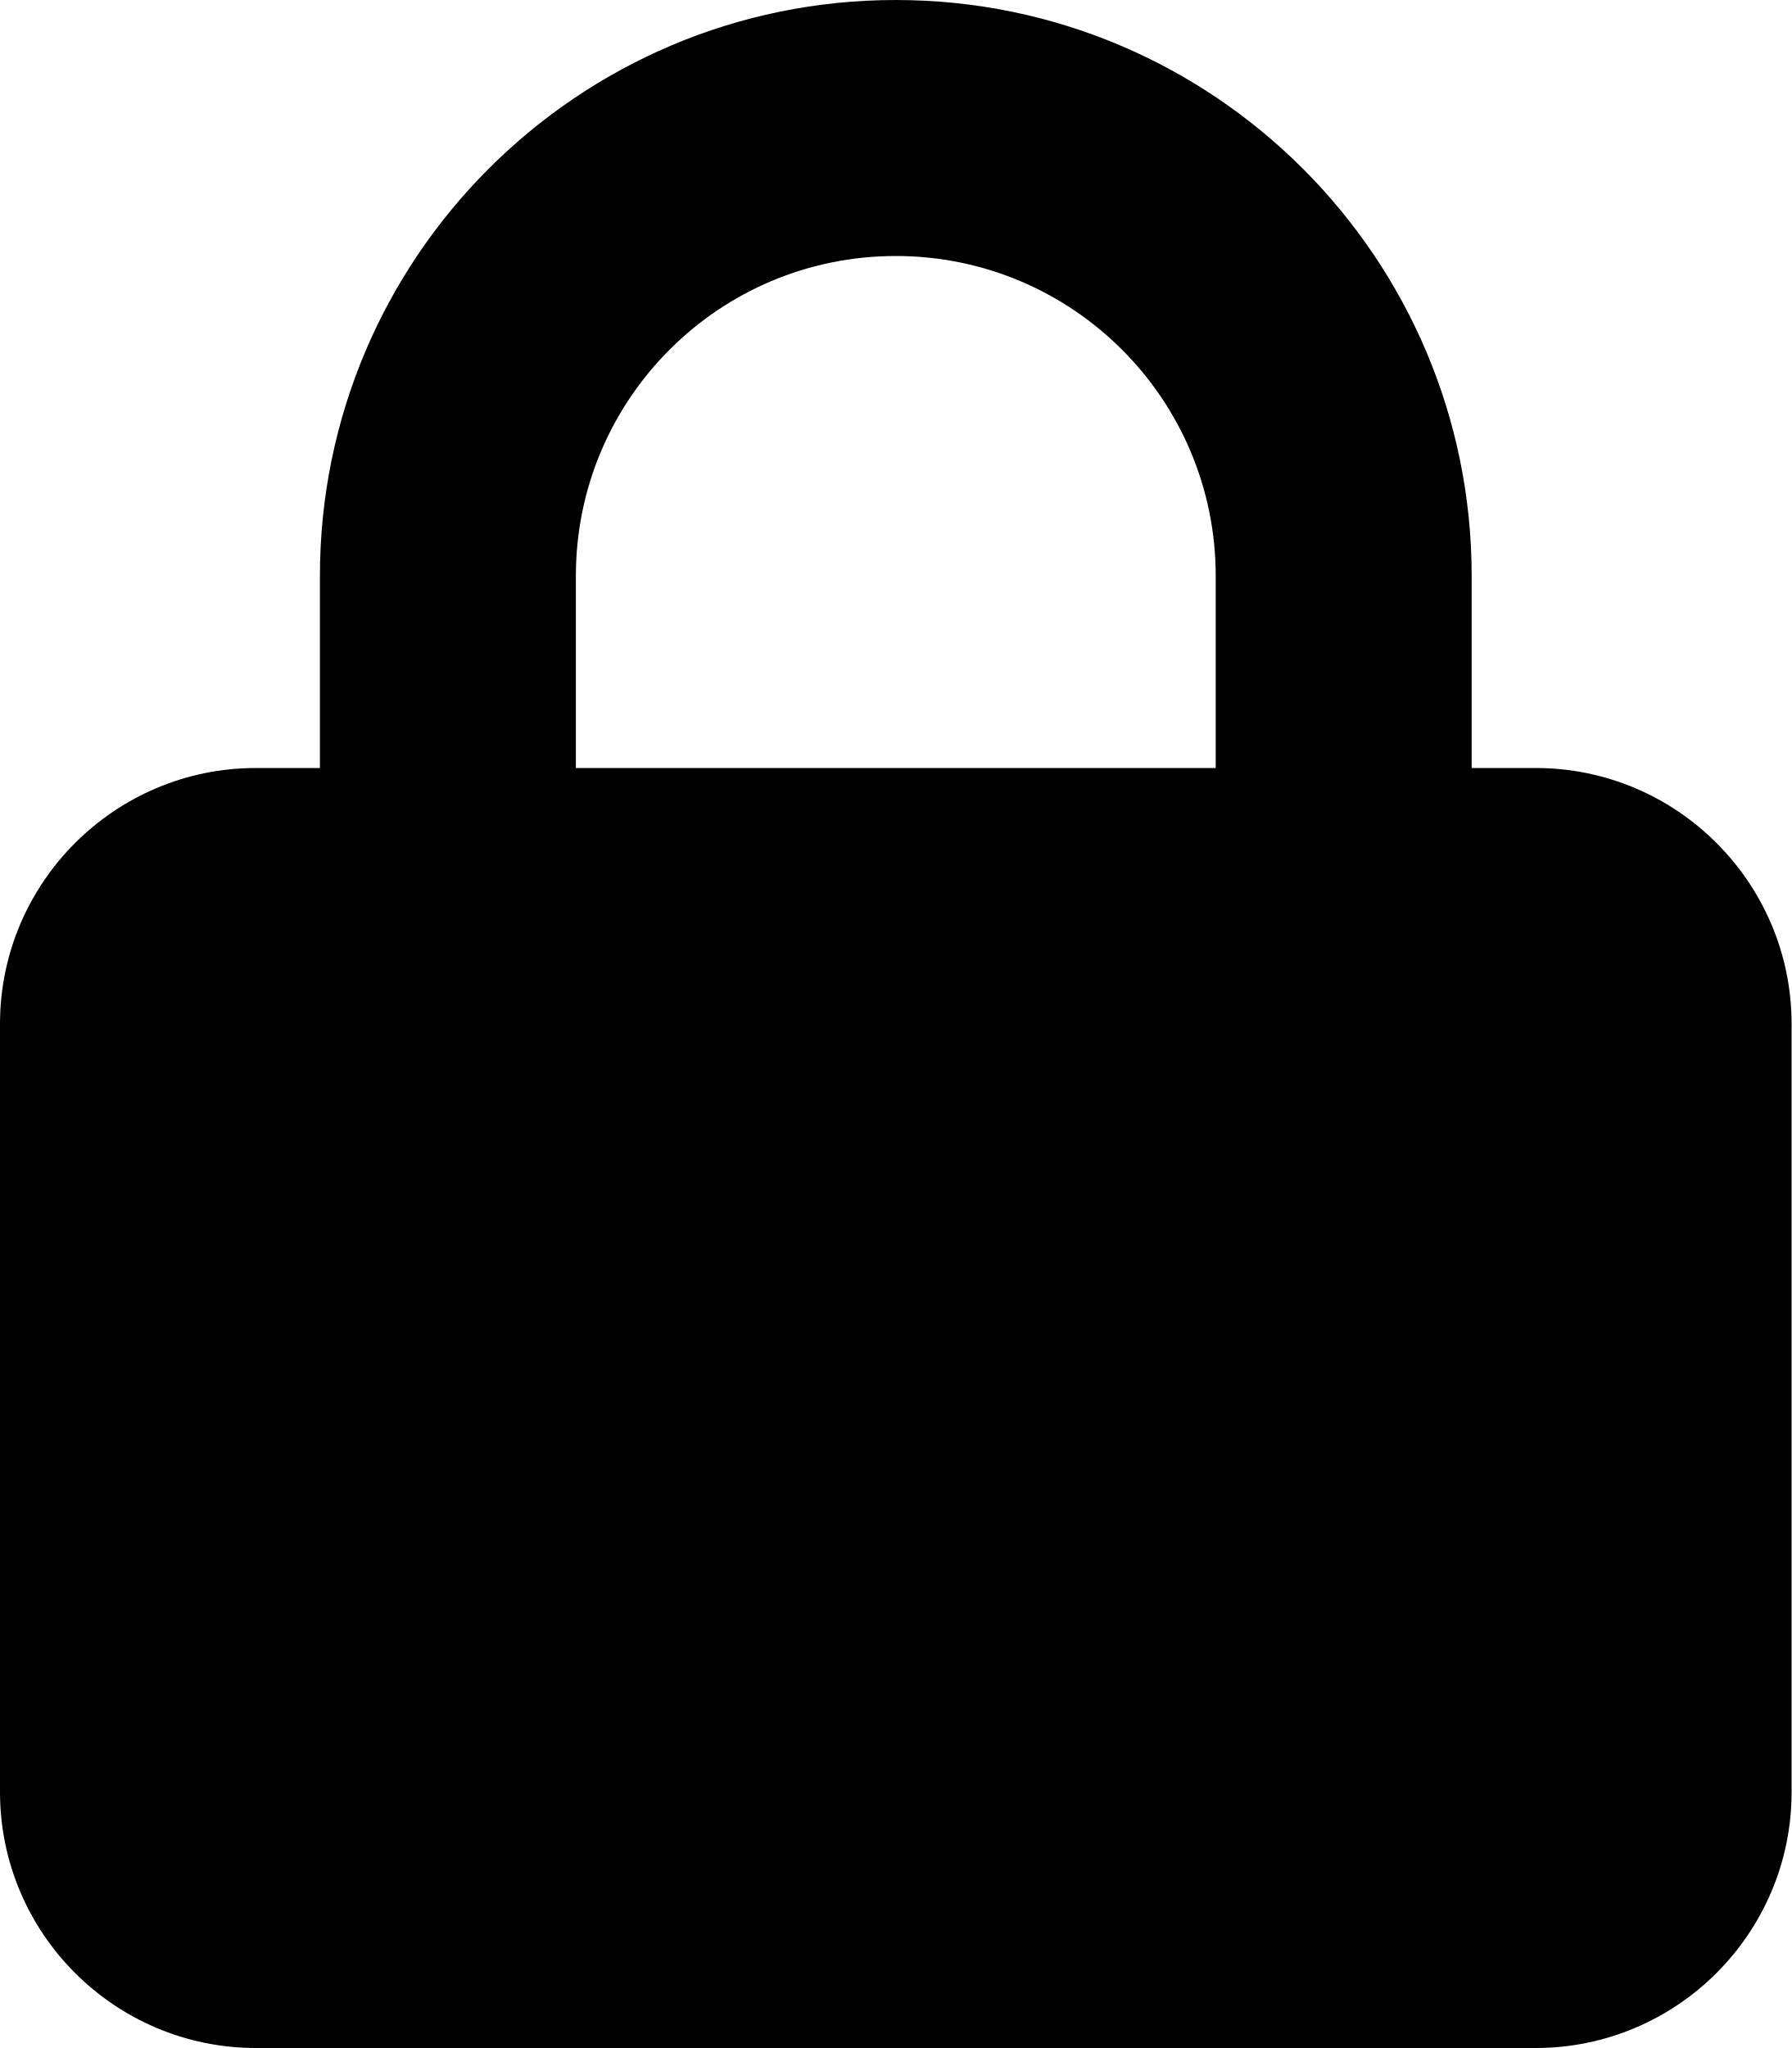
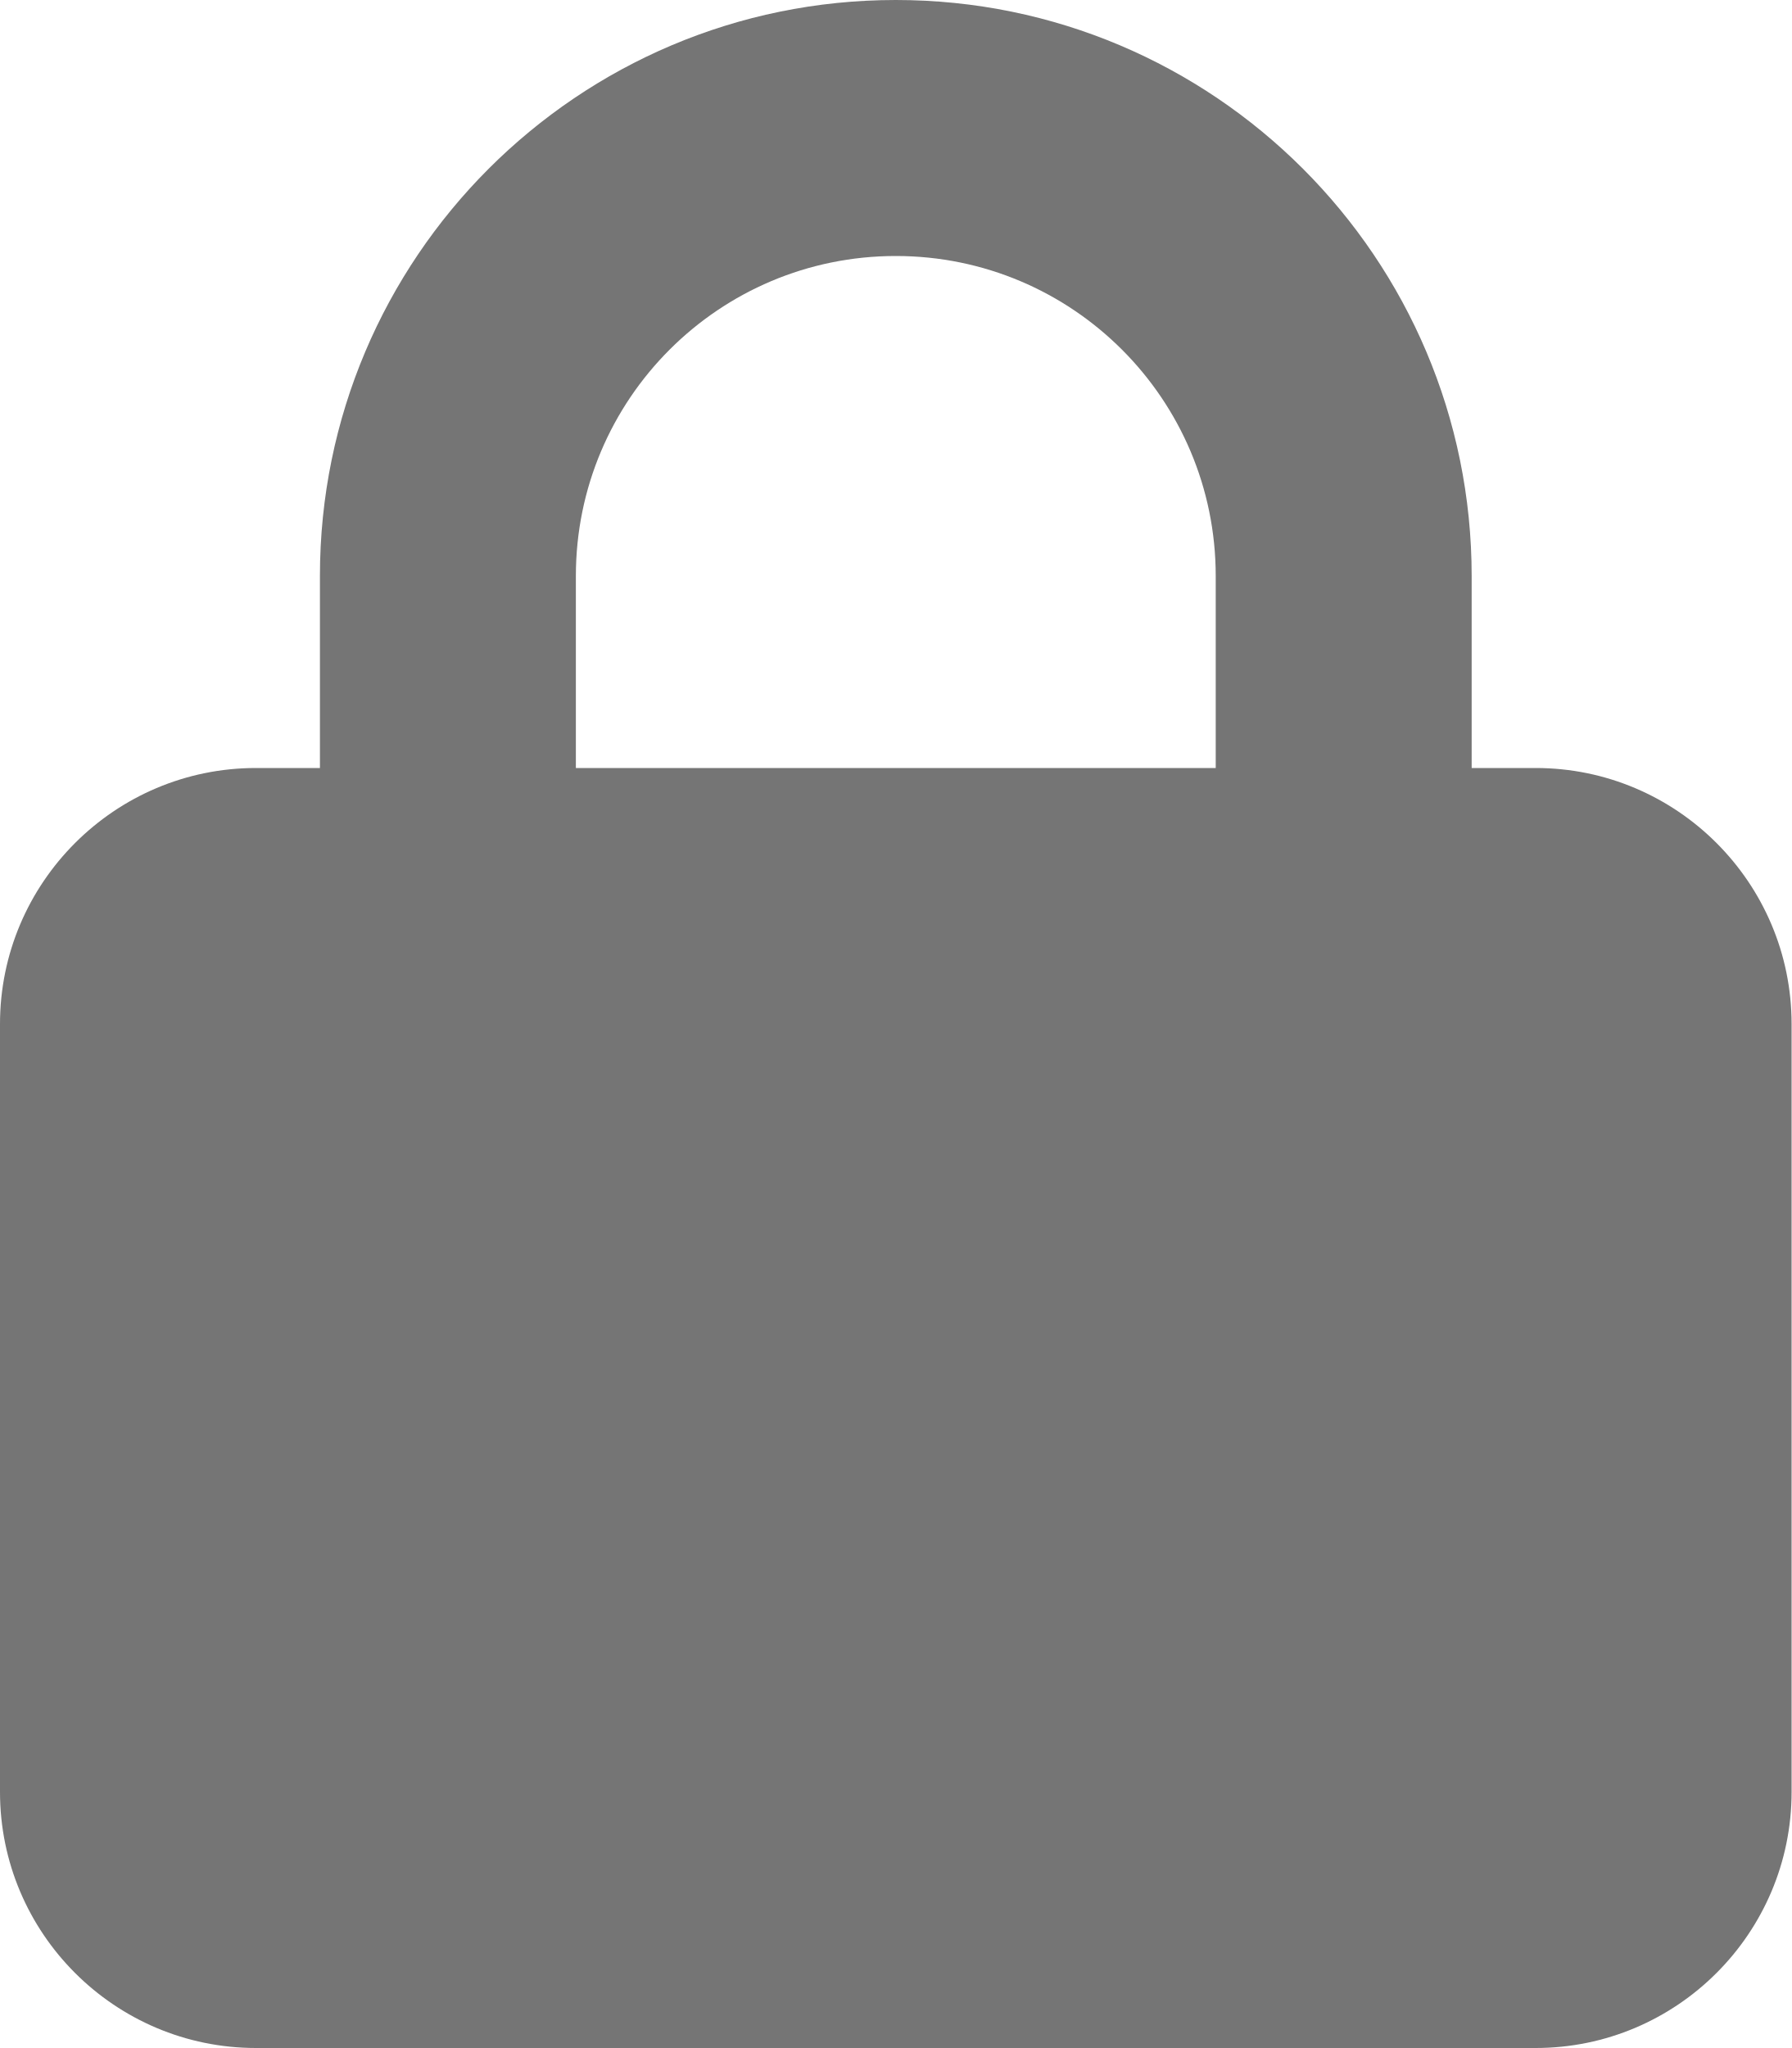
<svg xmlns="http://www.w3.org/2000/svg" height="24" width="21" viewBox="0 0 448 512">
-   <path d="M144 144v48H304V144c0-44.2-35.8-80-80-80s-80 35.8-80 80zM80 192V144C80 64.5 144.5 0 224 0s144 64.5 144 144v48h16c35.3 0 64 28.7 64 64V448c0 35.3-28.7 64-64 64H64c-35.3 0-64-28.7-64-64V256c0-35.3 28.7-64 64-64H80z" />
+   <path fill="#757575" d="M144 144v48H304V144c0-44.2-35.8-80-80-80s-80 35.8-80 80zM80 192V144C80 64.5 144.5 0 224 0s144 64.5 144 144v48h16c35.3 0 64 28.7 64 64V448c0 35.3-28.7 64-64 64H64c-35.3 0-64-28.7-64-64V256c0-35.3 28.7-64 64-64H80z" />
</svg>
